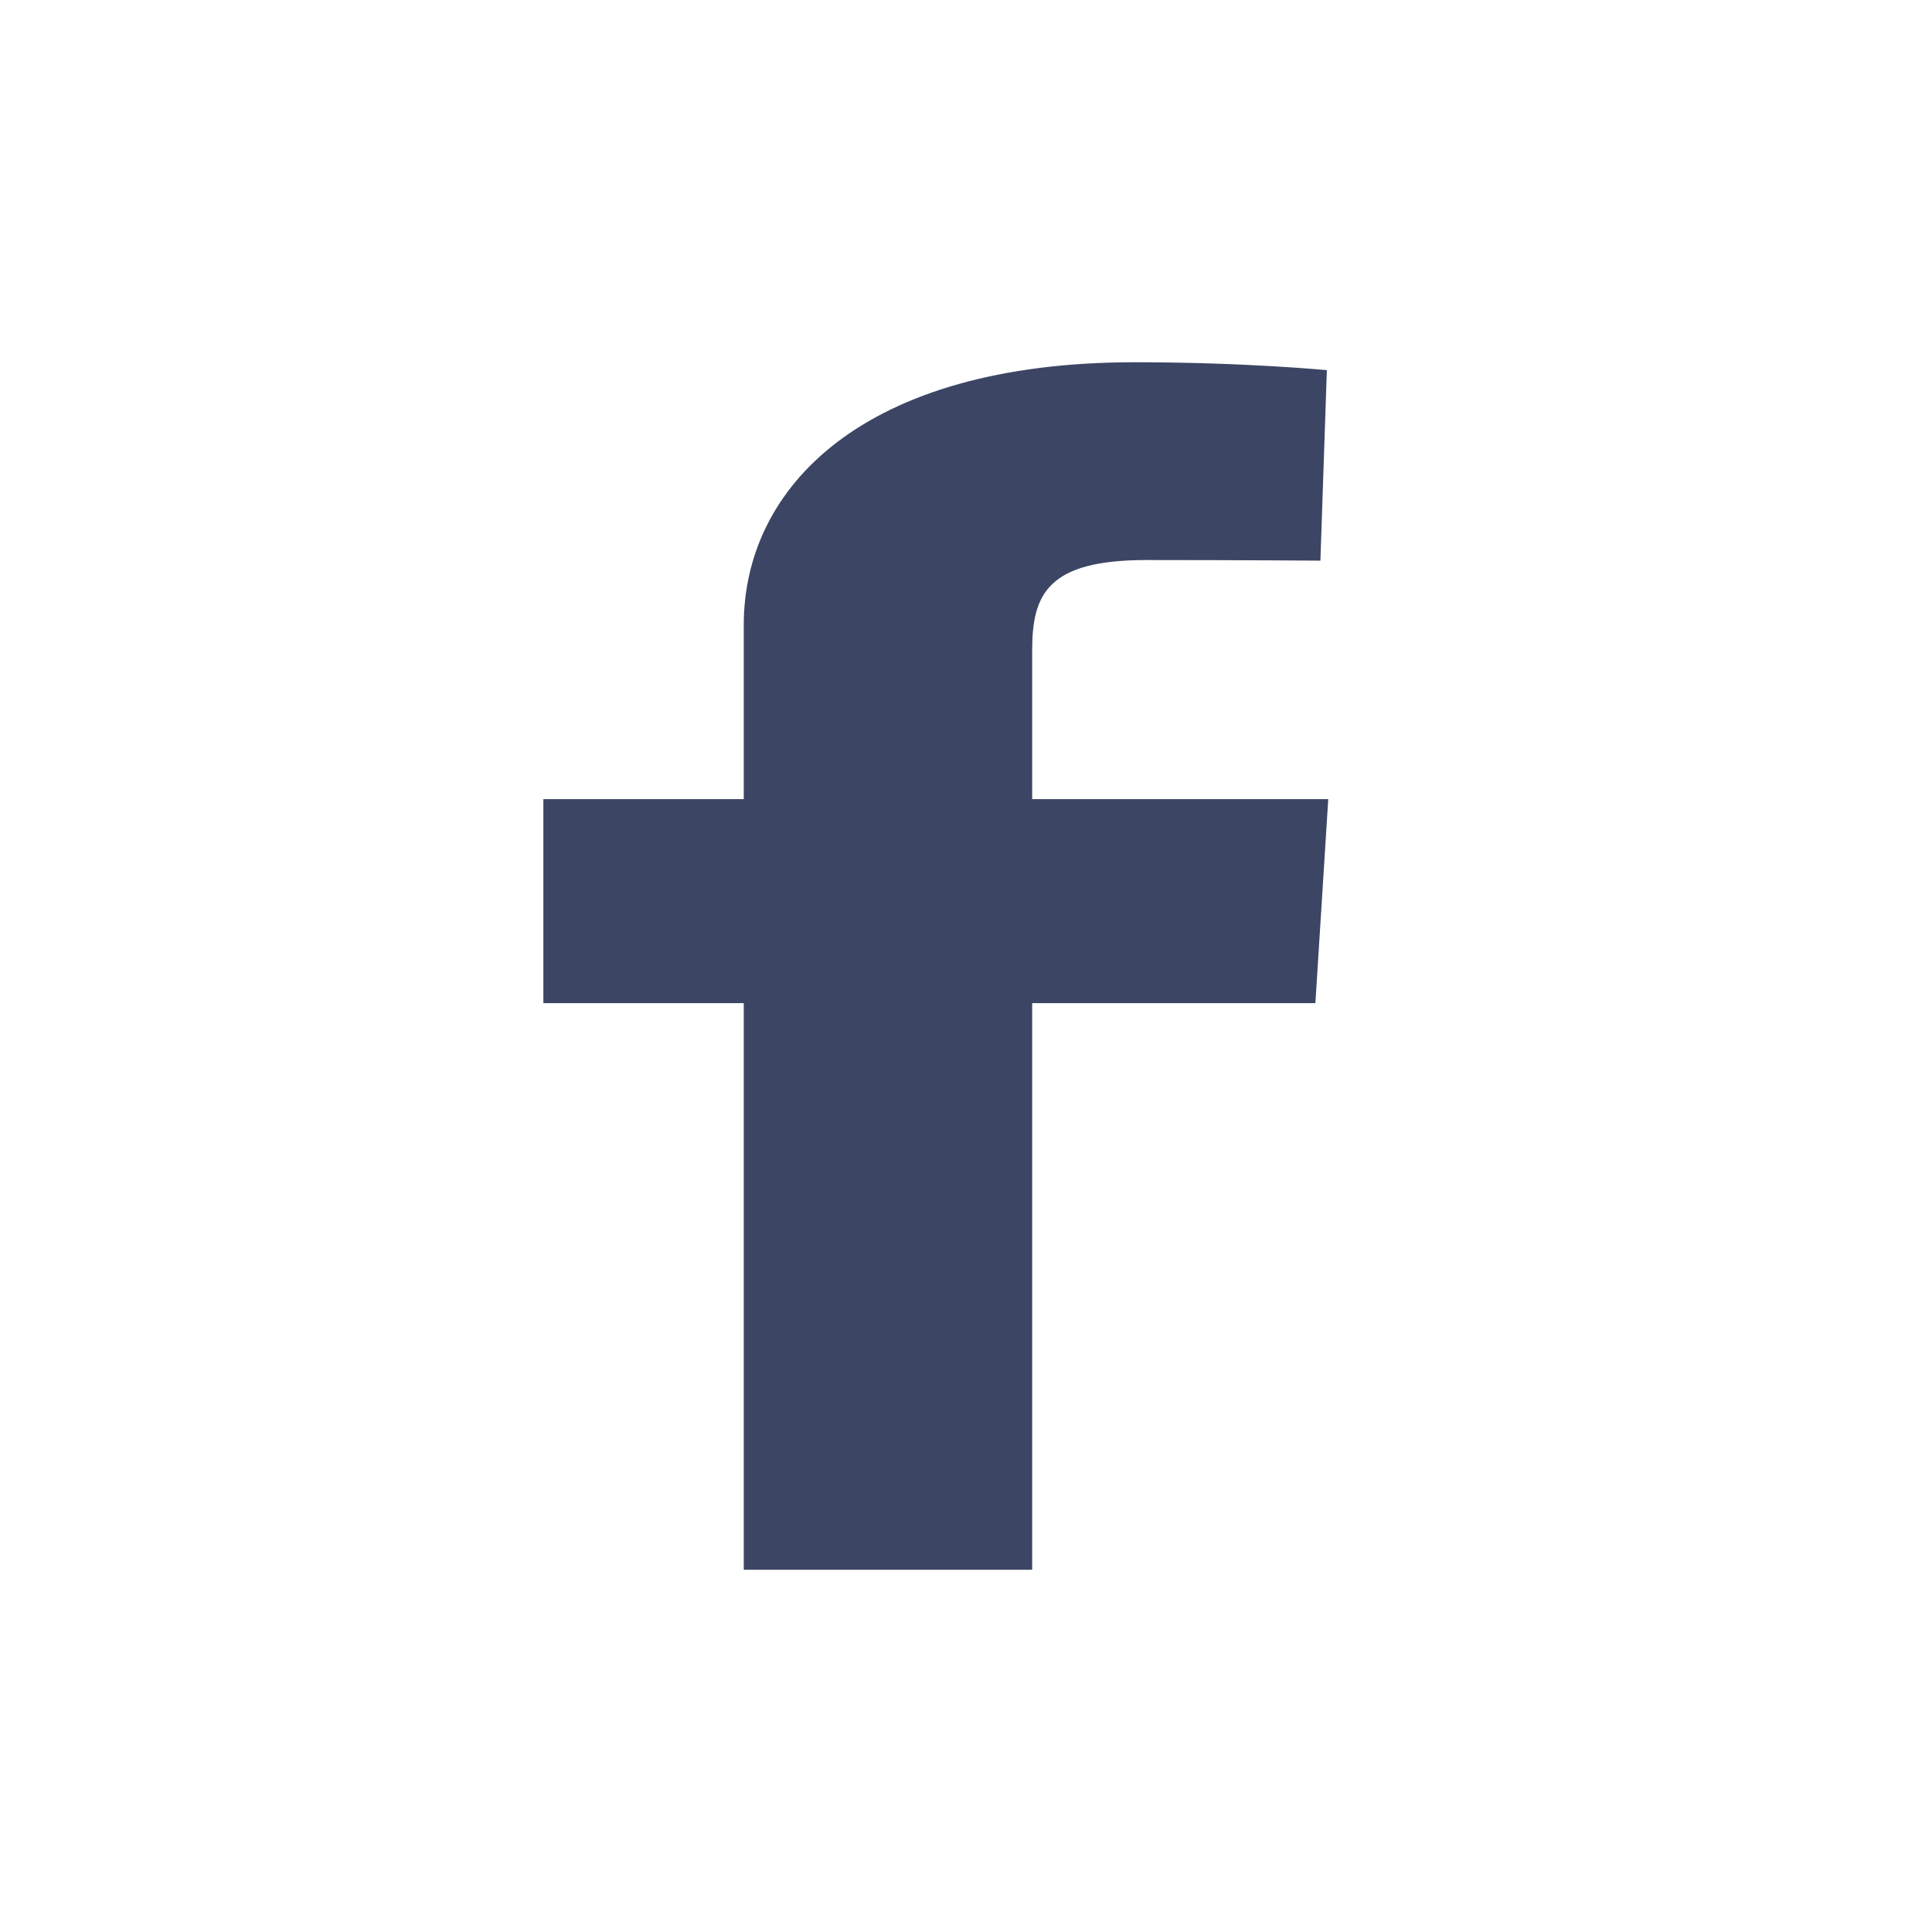
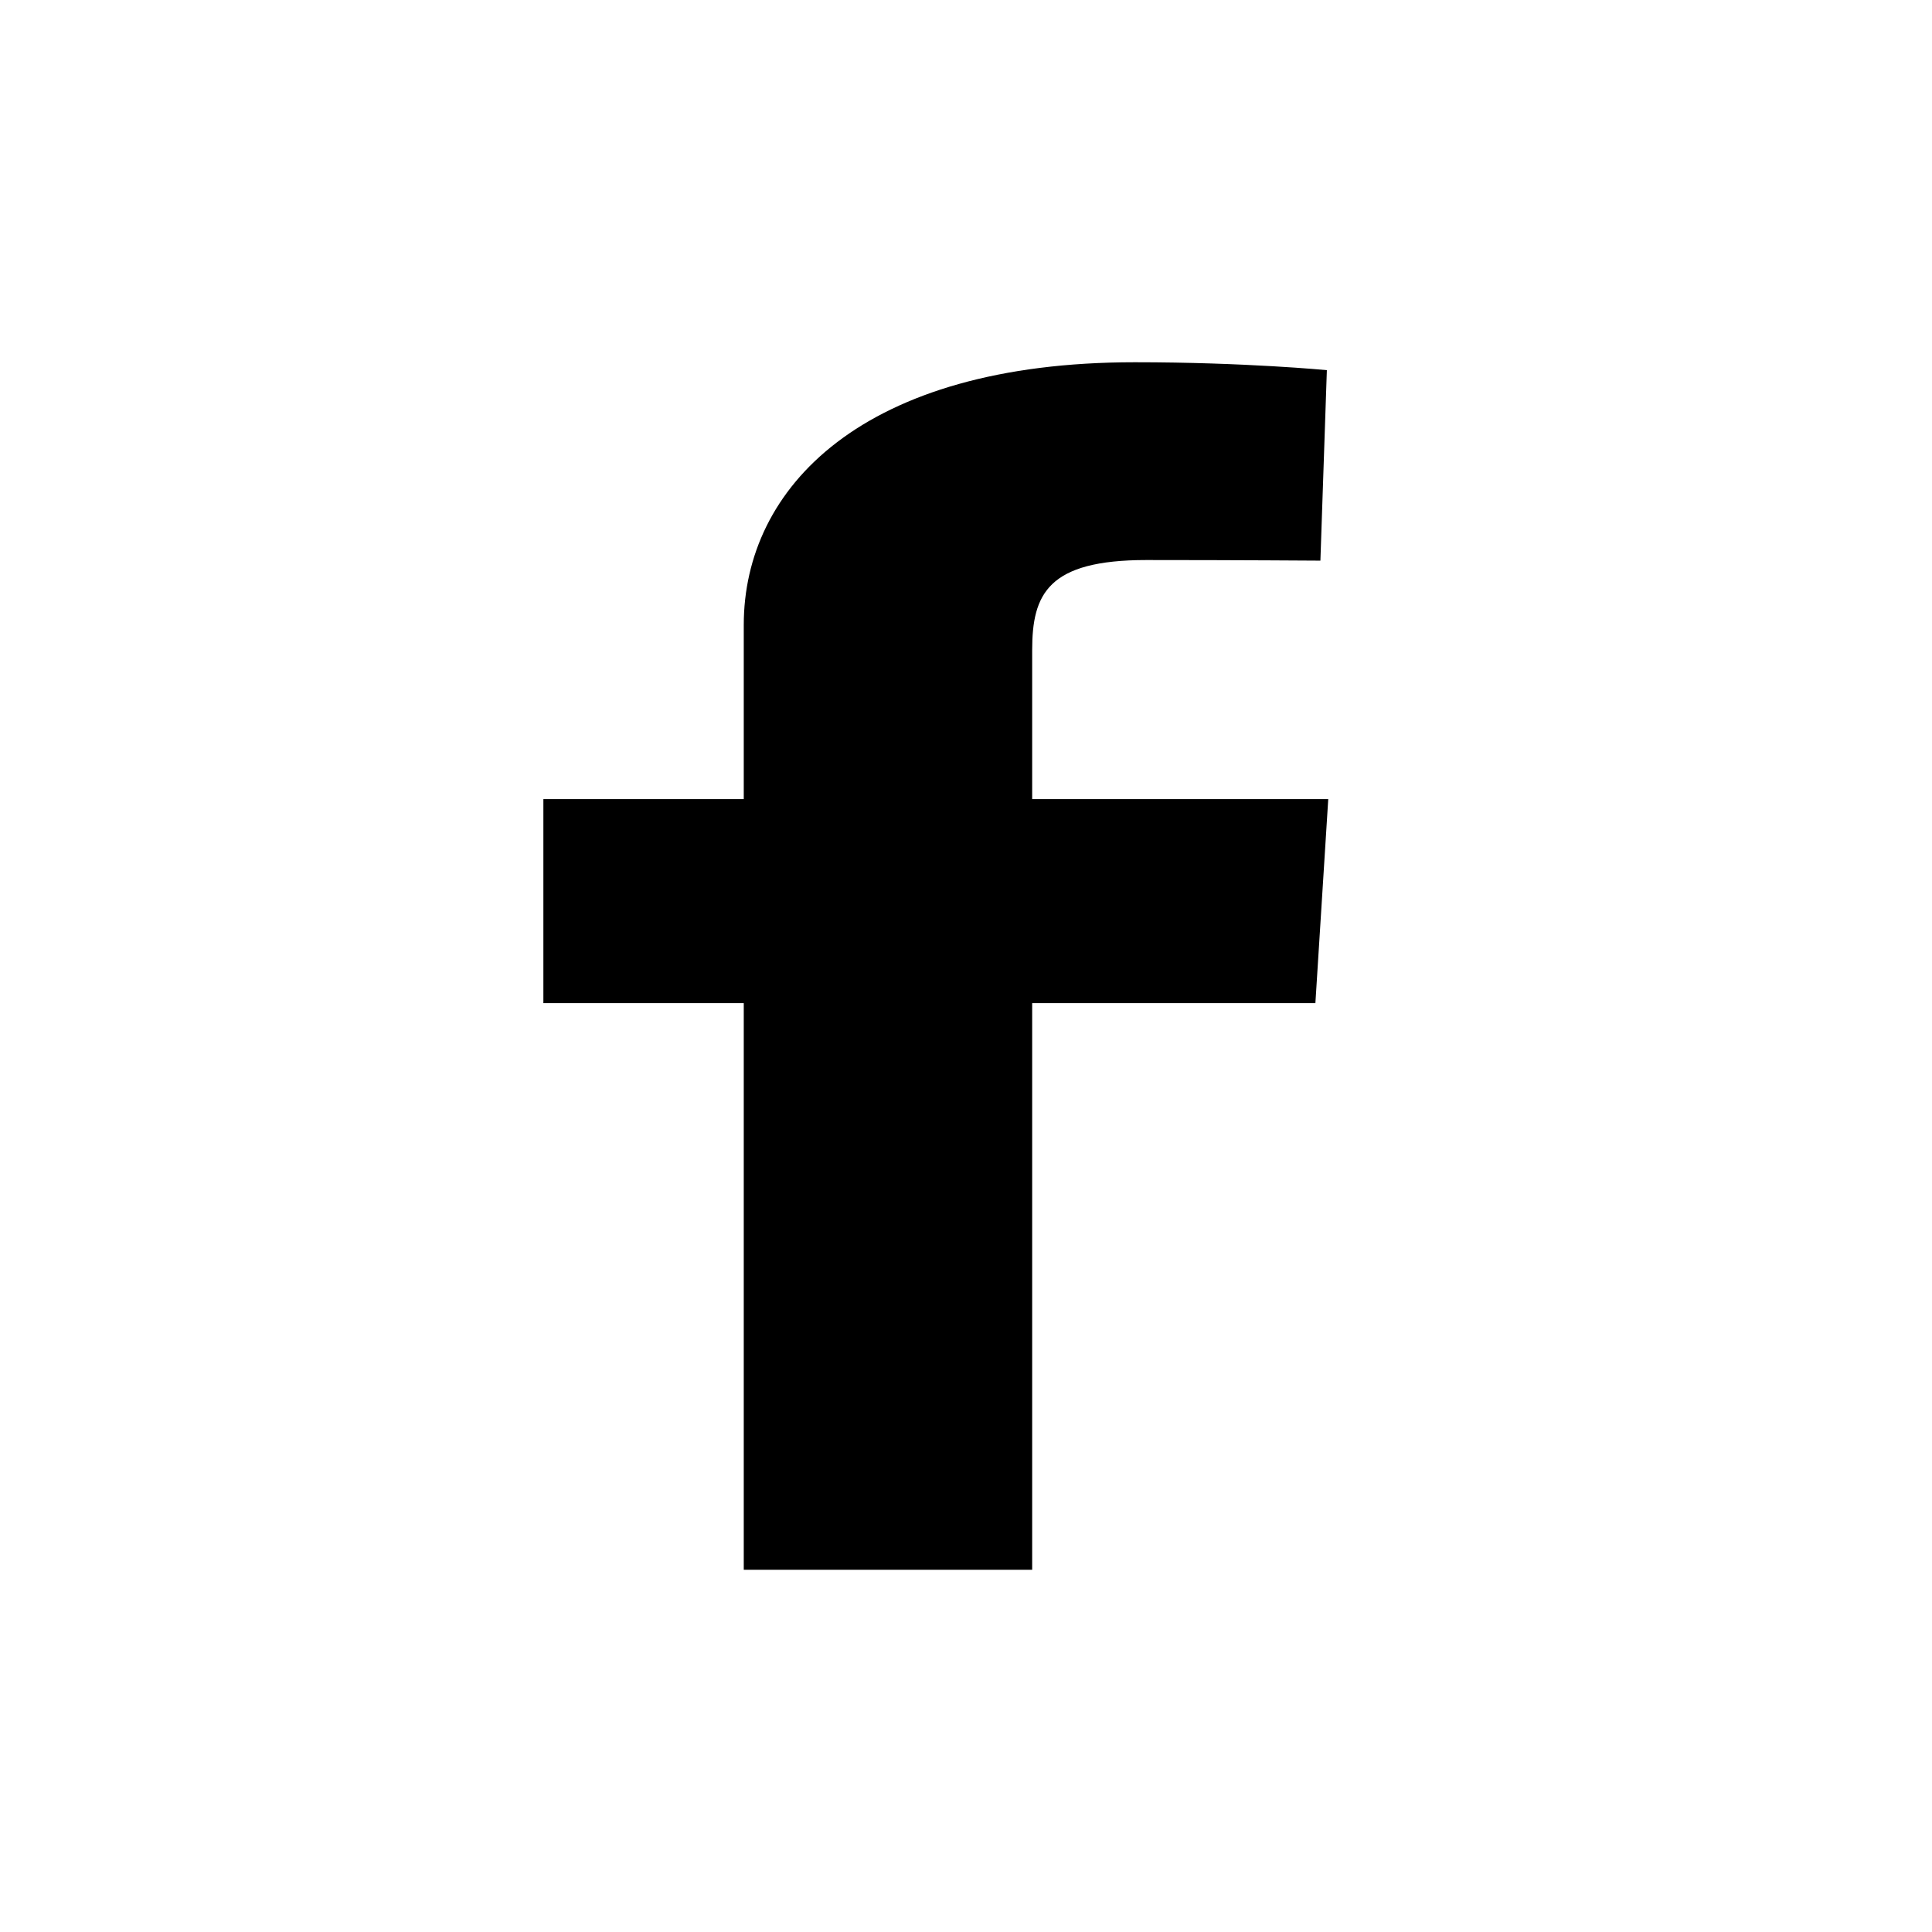
<svg xmlns="http://www.w3.org/2000/svg" width="32" height="32" viewBox="0 0 32 32" fill="none">
-   <path d="M12.319 26V16.615H9V13.236H12.319V10.351C12.319 8.083 14.279 6 18.796 6C20.625 6 21.977 6.131 21.977 6.131L21.87 9.286C21.87 9.286 20.491 9.276 18.986 9.276C17.357 9.276 17.096 9.838 17.096 10.769V13.236H22L21.787 16.615H17.096V26H12.319Z" fill="#3C4563" />
+   <path d="M12.319 26V16.615H9V13.236H12.319V10.351C12.319 8.083 14.279 6 18.796 6C20.625 6 21.977 6.131 21.977 6.131L21.87 9.286C21.87 9.286 20.491 9.276 18.986 9.276C17.357 9.276 17.096 9.838 17.096 10.769V13.236H22L21.787 16.615H17.096V26H12.319Z" fill="currentColor" />
</svg>
